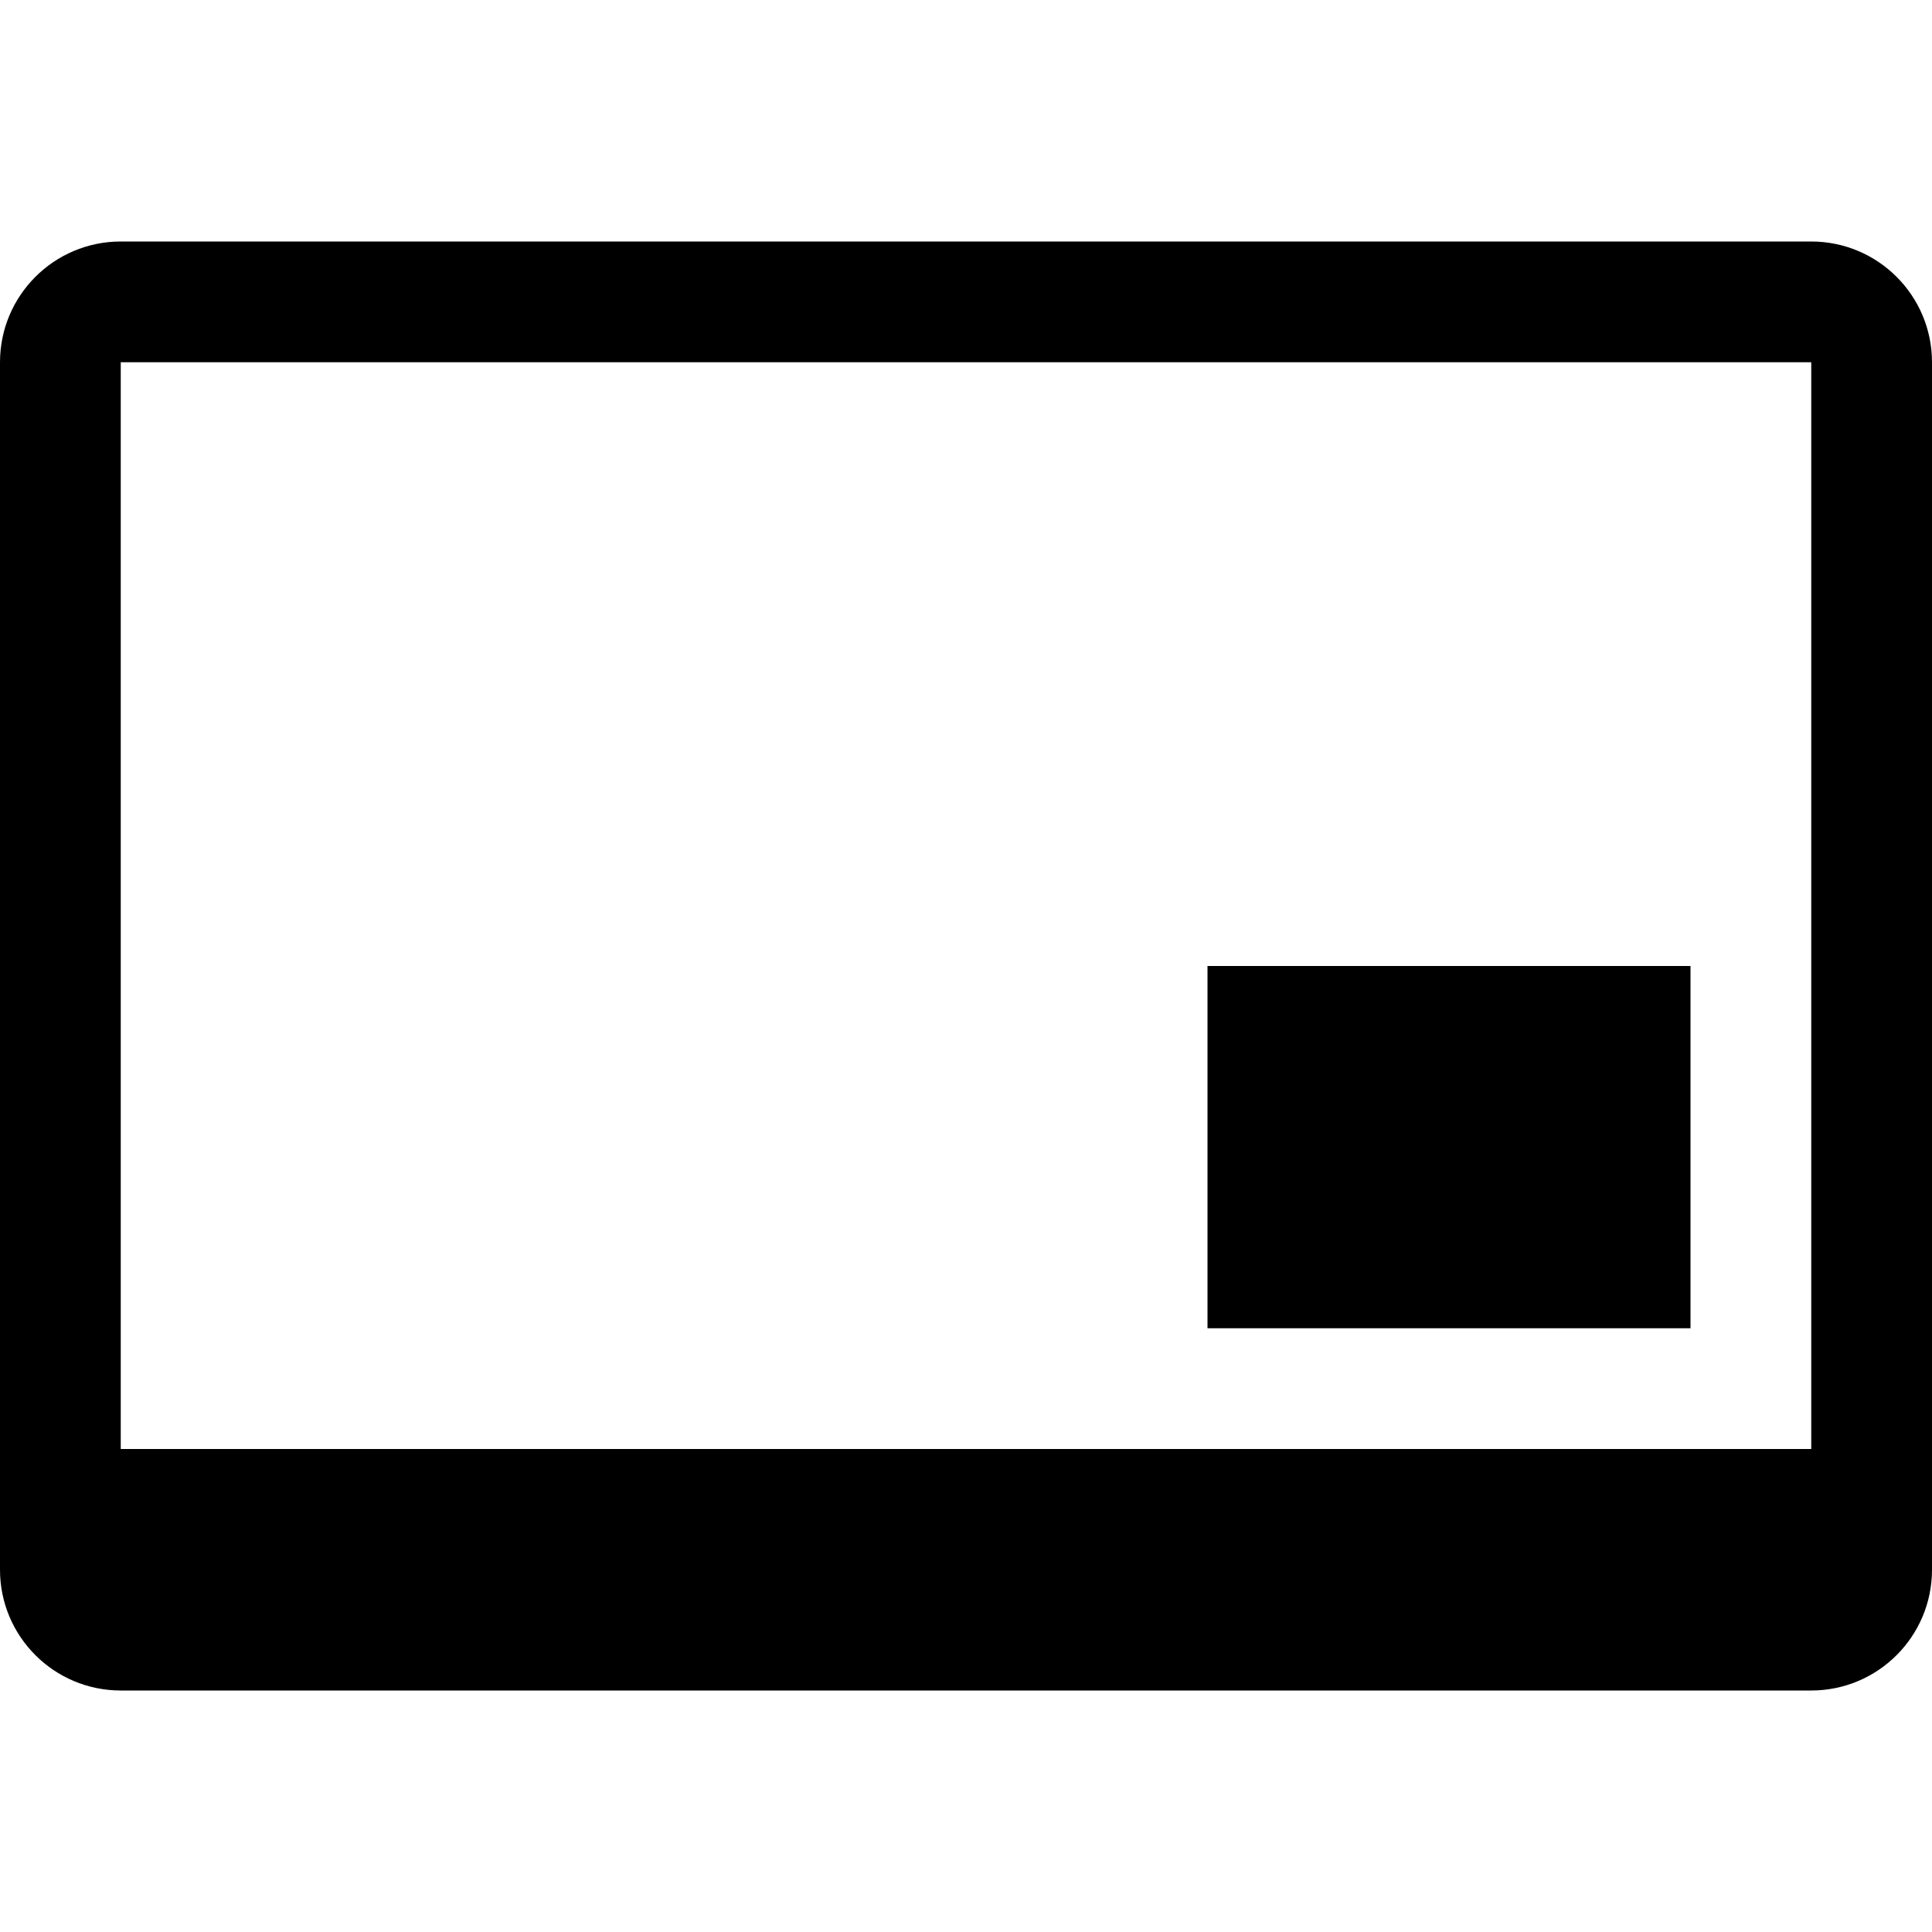
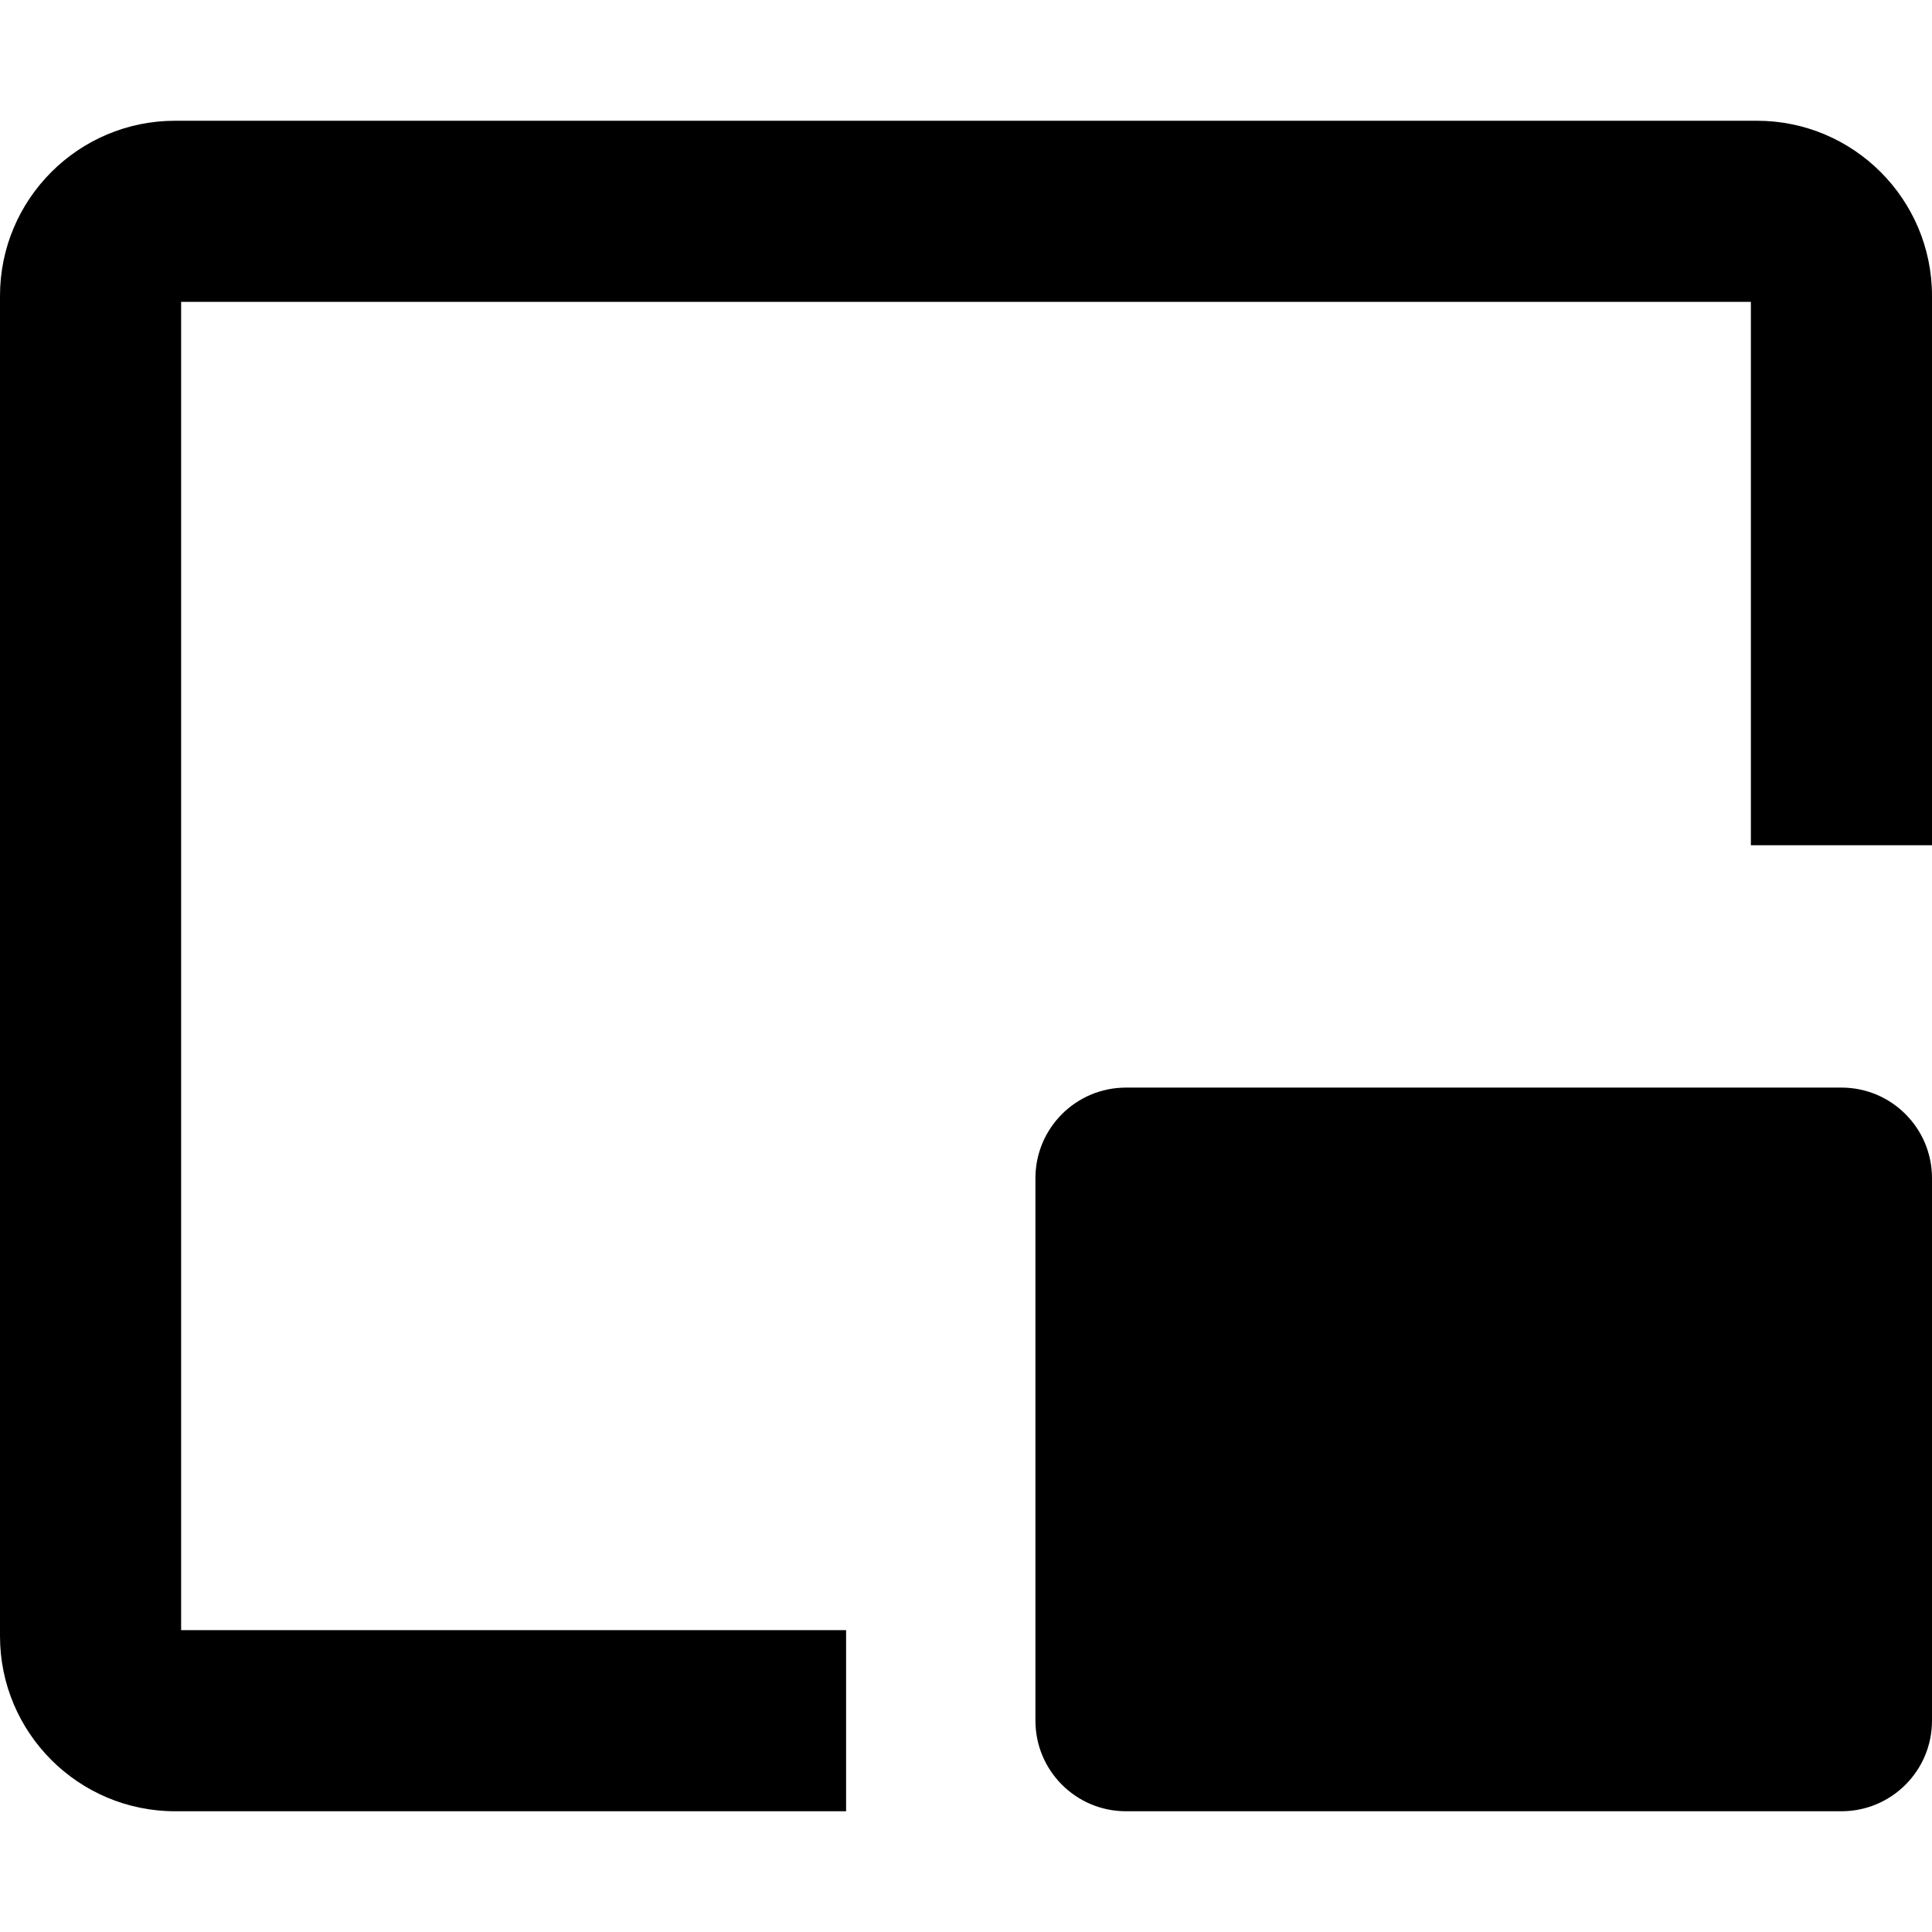
- <svg xmlns="http://www.w3.org/2000/svg" viewBox="0 0 16 16">
-   <g fill="currentColor" fill-rule="evenodd">
-     <path d="M1 3v9h14V3H1zm0-1h14a1 1 0 0 1 1 1v10a1 1 0 0 1-1 1H1a1 1 0 0 1-1-1V3a1 1 0 0 1 1-1z" fill-rule="nonzero" />
-     <path d="M10 8h4v3h-4z" />
-   </g>
+ <svg xmlns="http://www.w3.org/2000/svg" role="img" aria-hidden="true" viewBox="0 0 16 16" data-encore-id="icon" class="Svg-sc-ytk21e-0 haNxPq">
+   <path d="M16 2.45c0-.8-.65-1.45-1.45-1.45H1.45C.65 1 0 1.65 0 2.45v11.1C0 14.35.65 15 1.45 15h5.557v-1.5H1.5v-11h13V7H16V2.45z" />
+   <path d="M15.25 9.007a.75.75 0 0 1 .75.75v4.493a.75.75 0 0 1-.75.75H9.325a.75.75 0 0 1-.75-.75V9.757a.75.75 0 0 1 .75-.75h5.925z" />
</svg>
